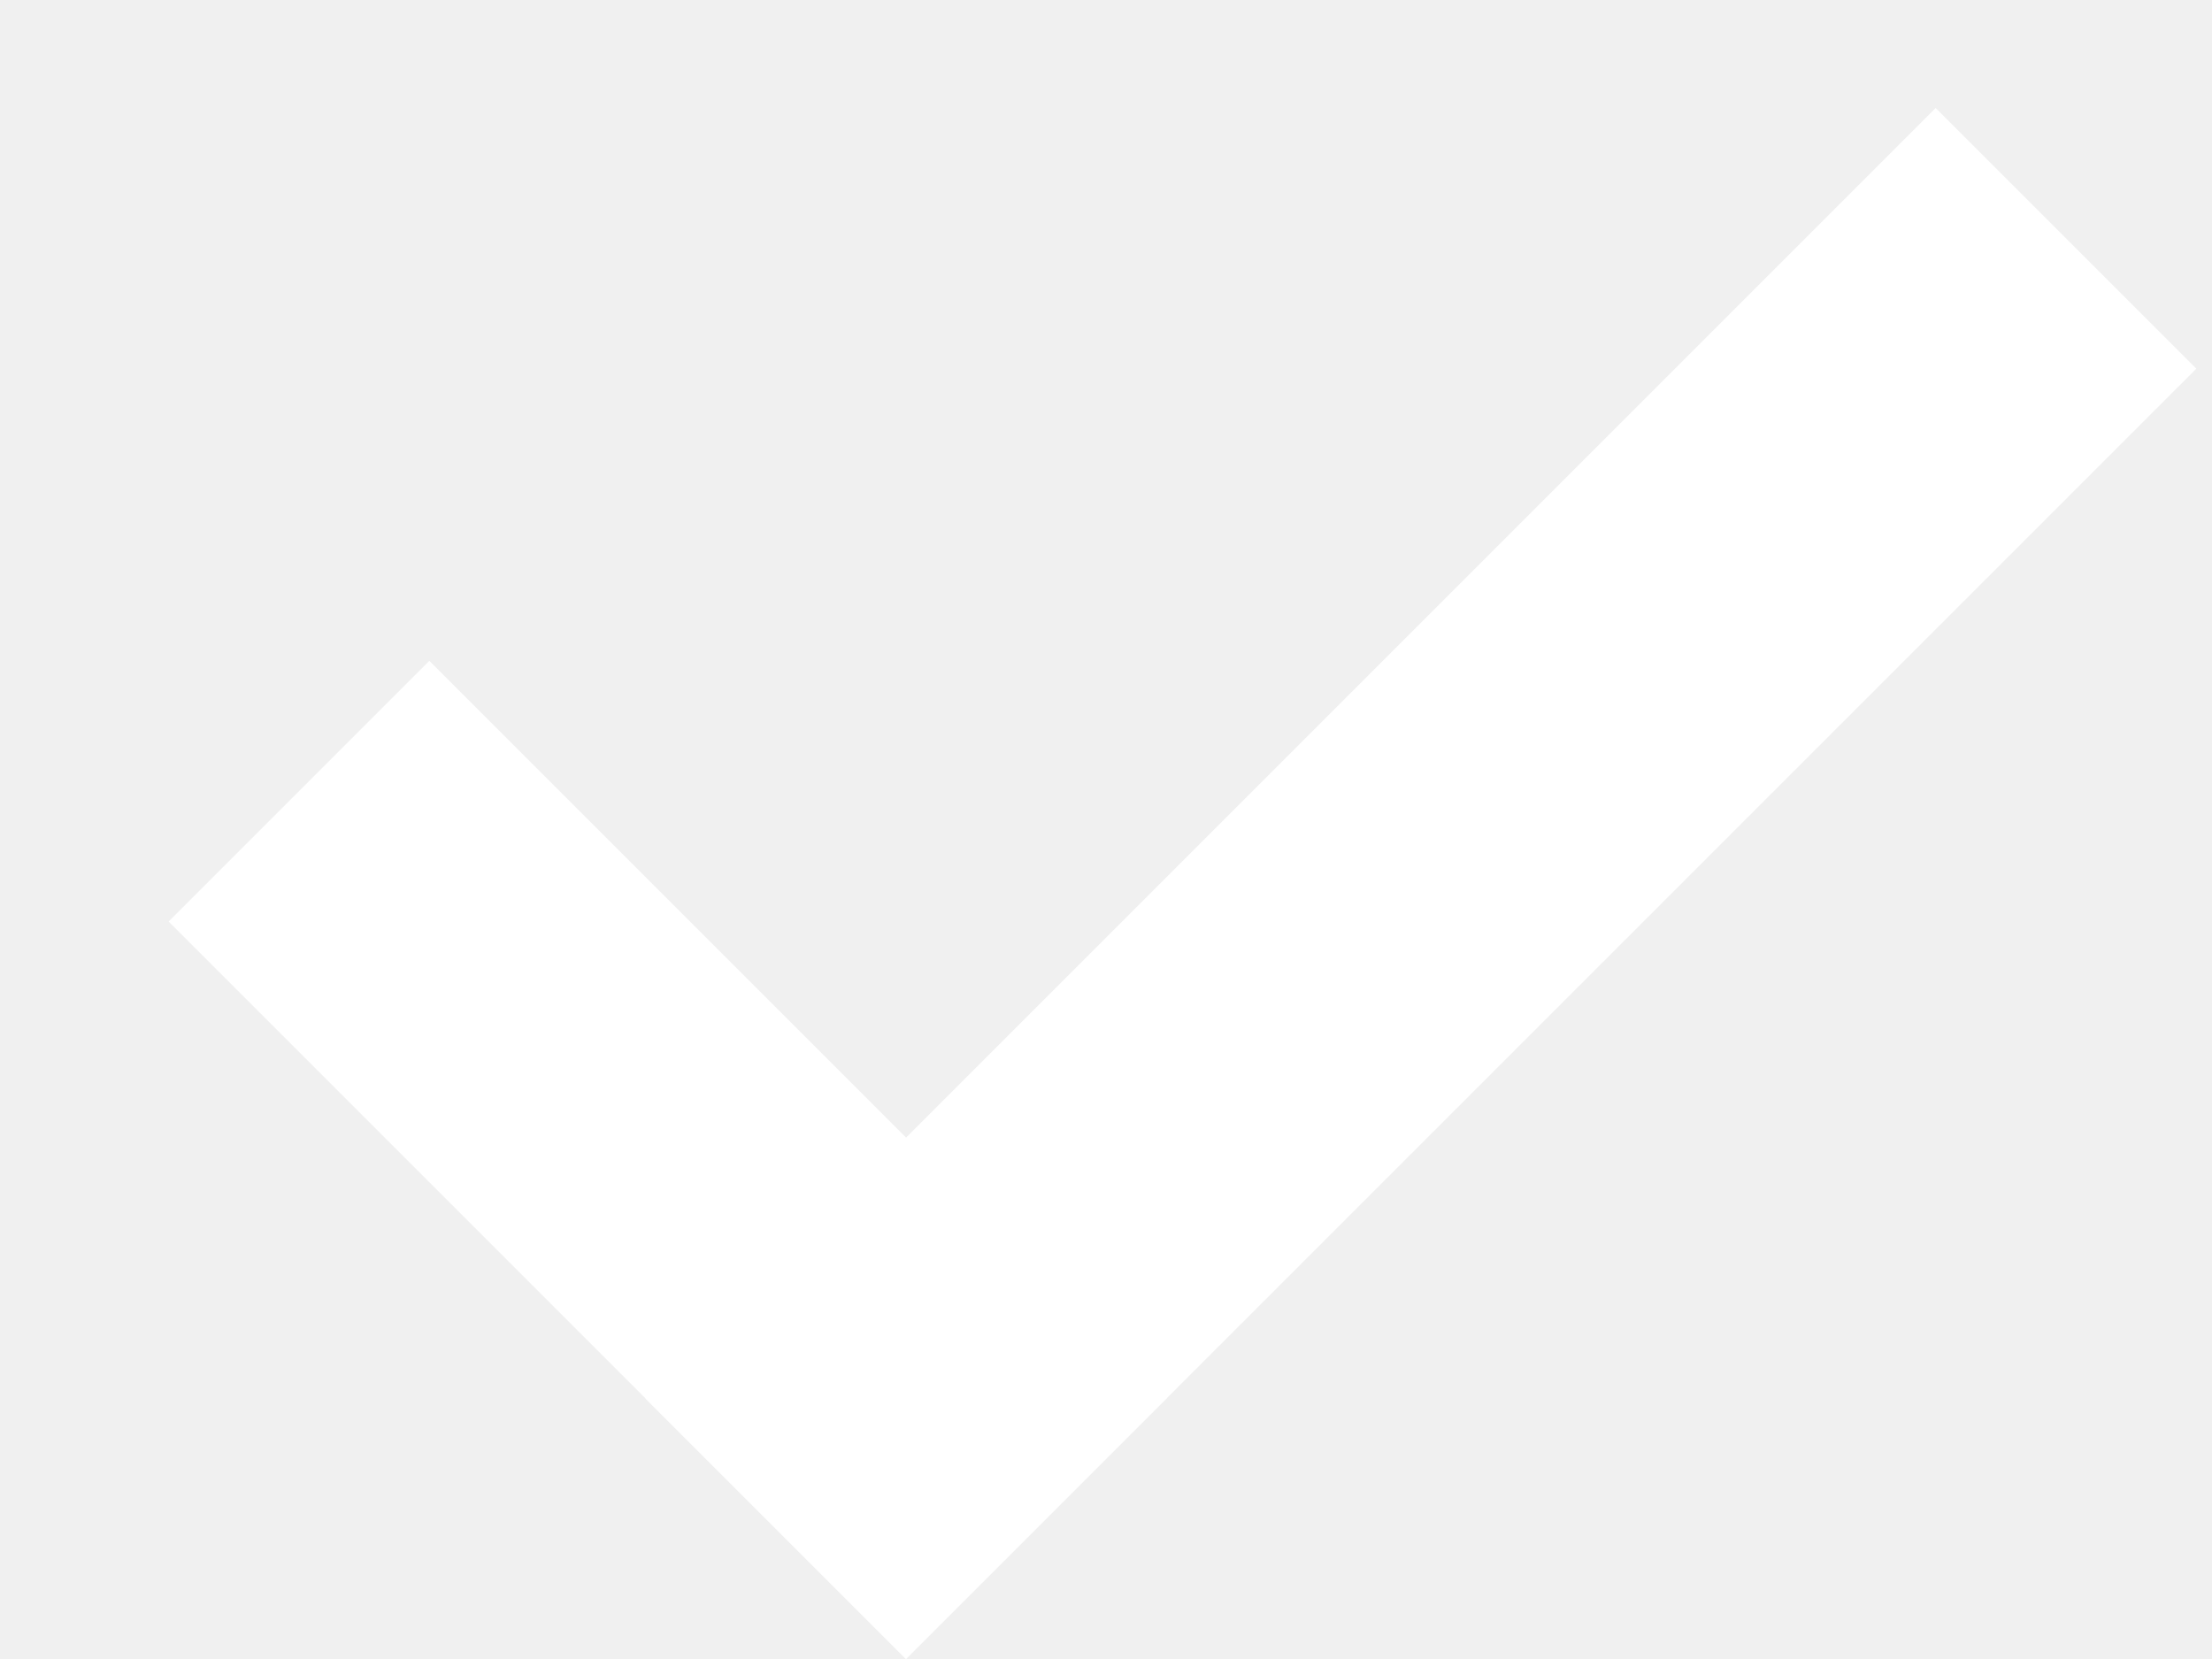
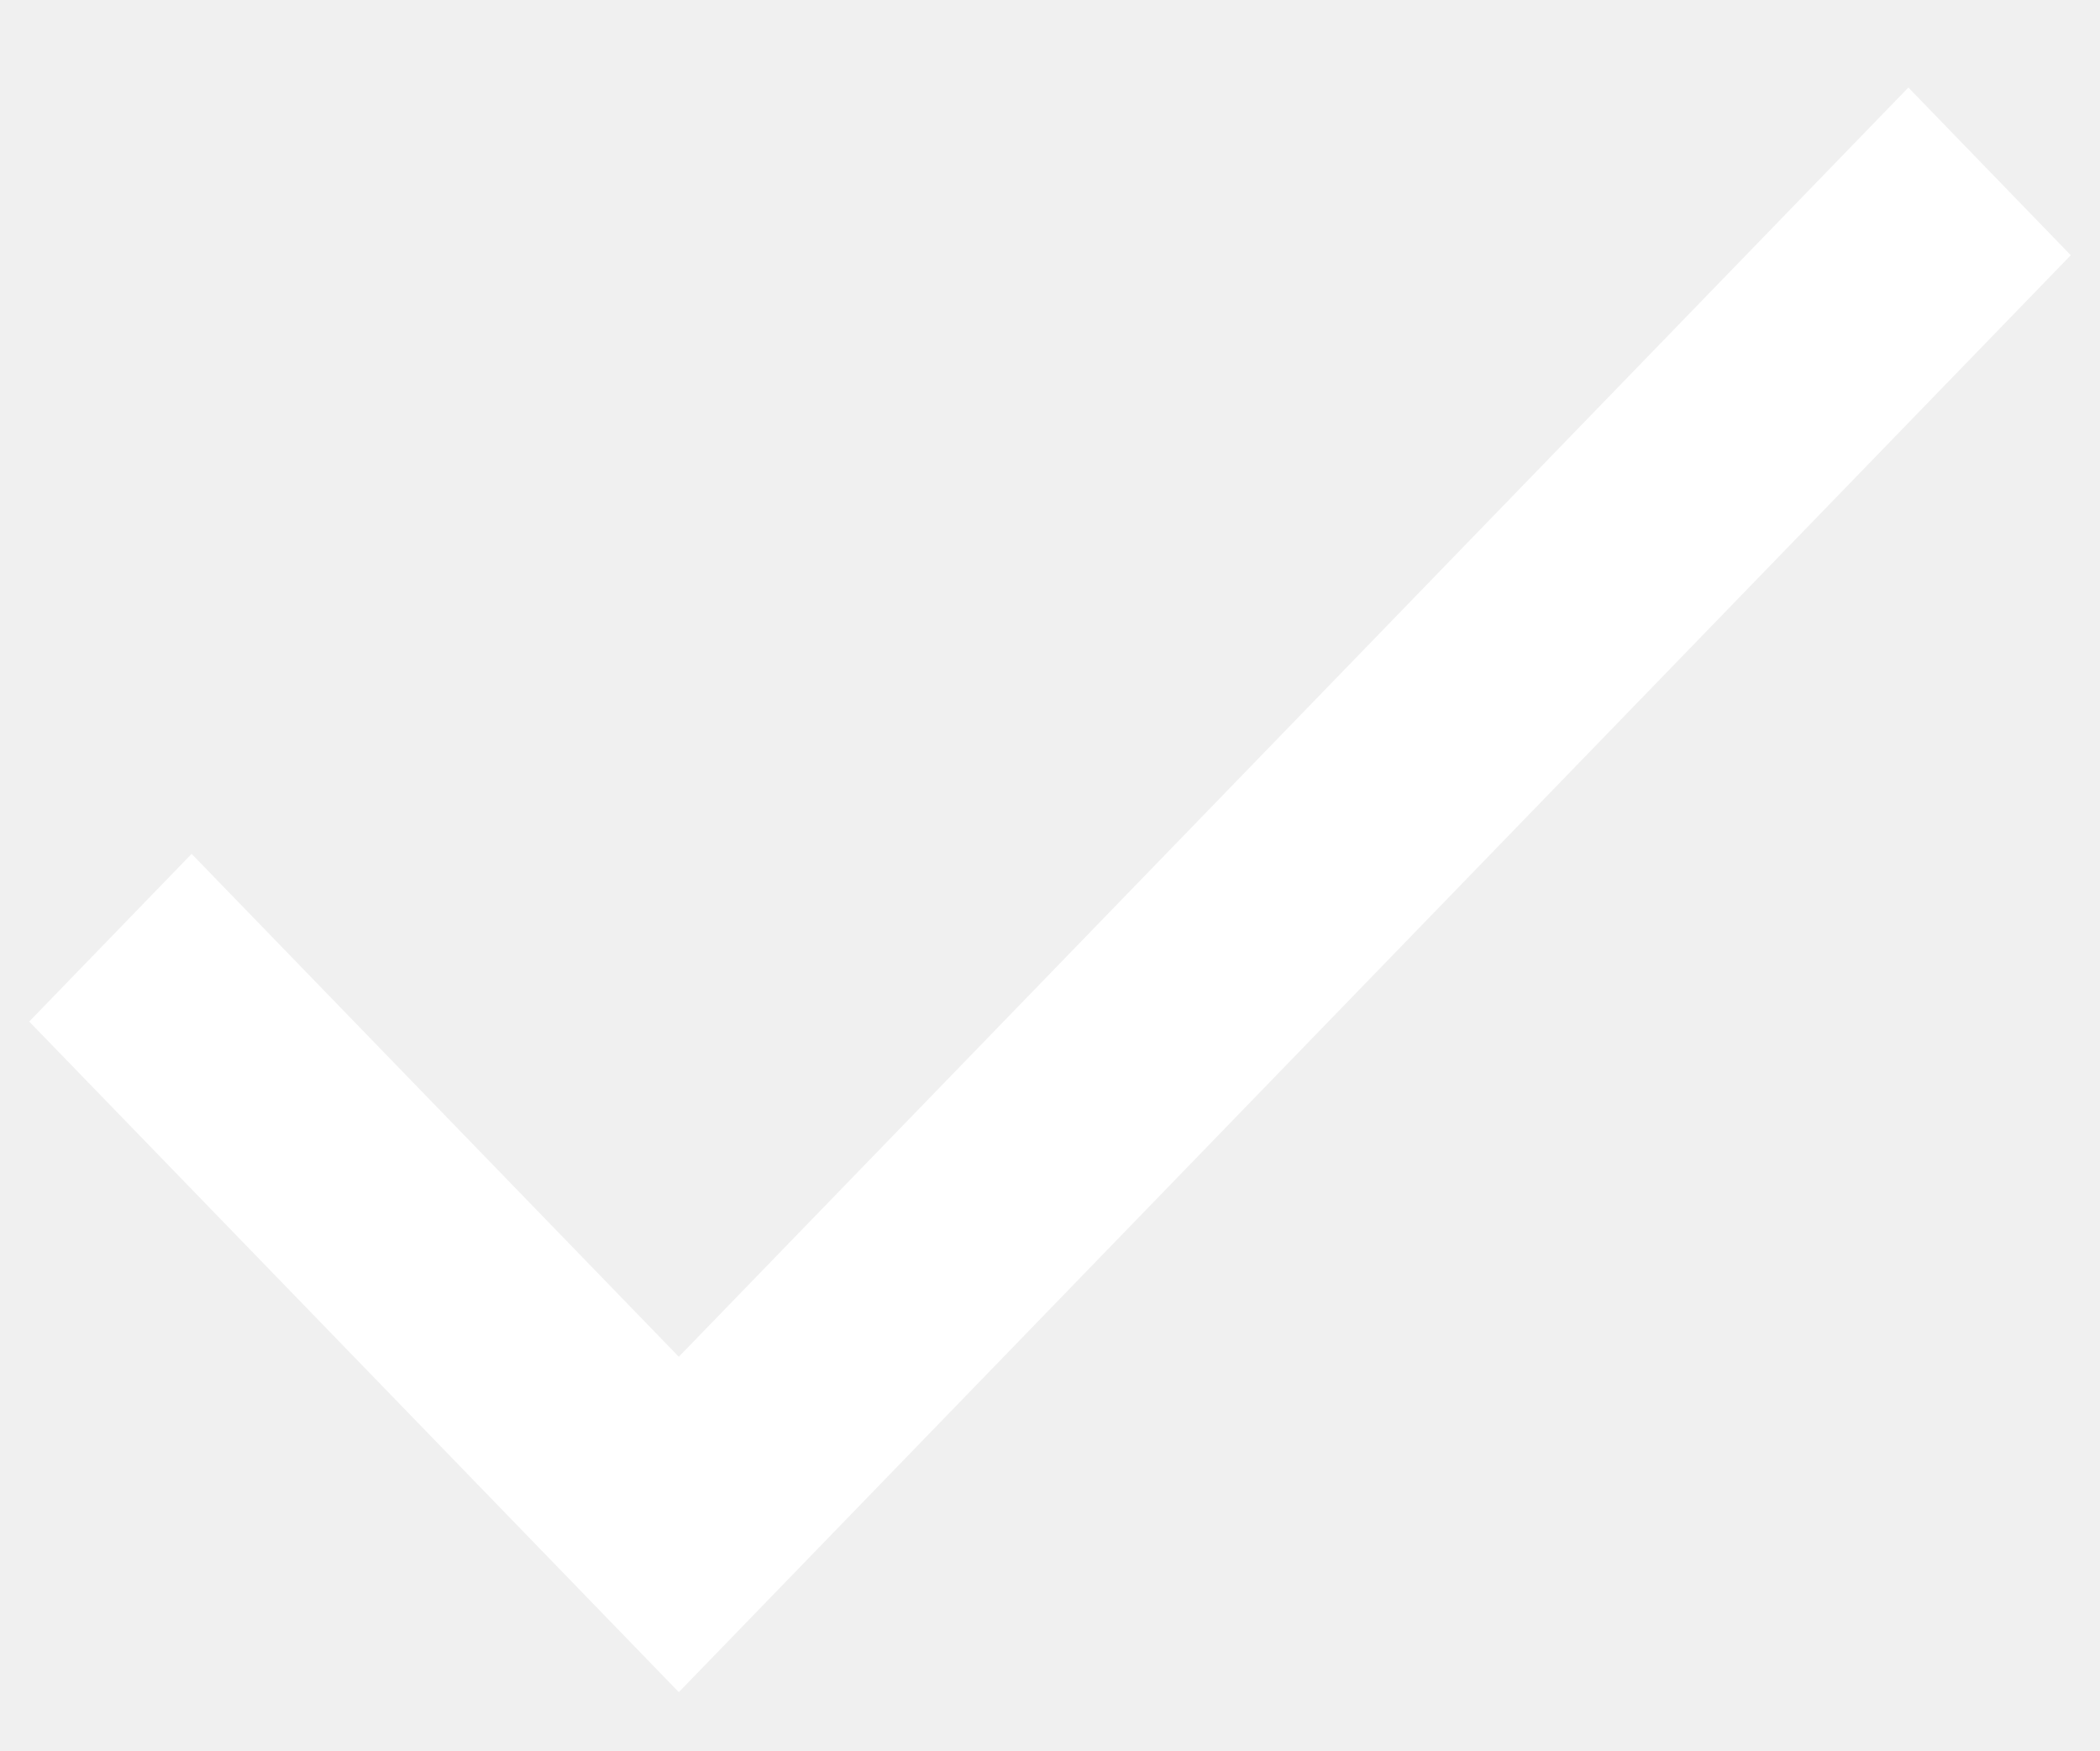
- <svg xmlns="http://www.w3.org/2000/svg" width="12" height="9" viewBox="0 0 12 9" fill="none">
-   <line x1="1.622" y1="4.292" x2="5.622" y2="8.292" stroke="white" stroke-width="2" />
-   <line x1="4.208" y1="8.293" x2="11.208" y2="1.293" stroke="white" stroke-width="2" />
+ <svg xmlns="http://www.w3.org/2000/svg" width="12" height="10" viewBox="0 0 12 10" fill="none">
+   <path d="M3.879 7.751L1.095 4.878L0.167 5.836L3.879 9.667L11.833 1.458L10.905 0.5L3.879 7.751Z" fill="white" />
</svg>
